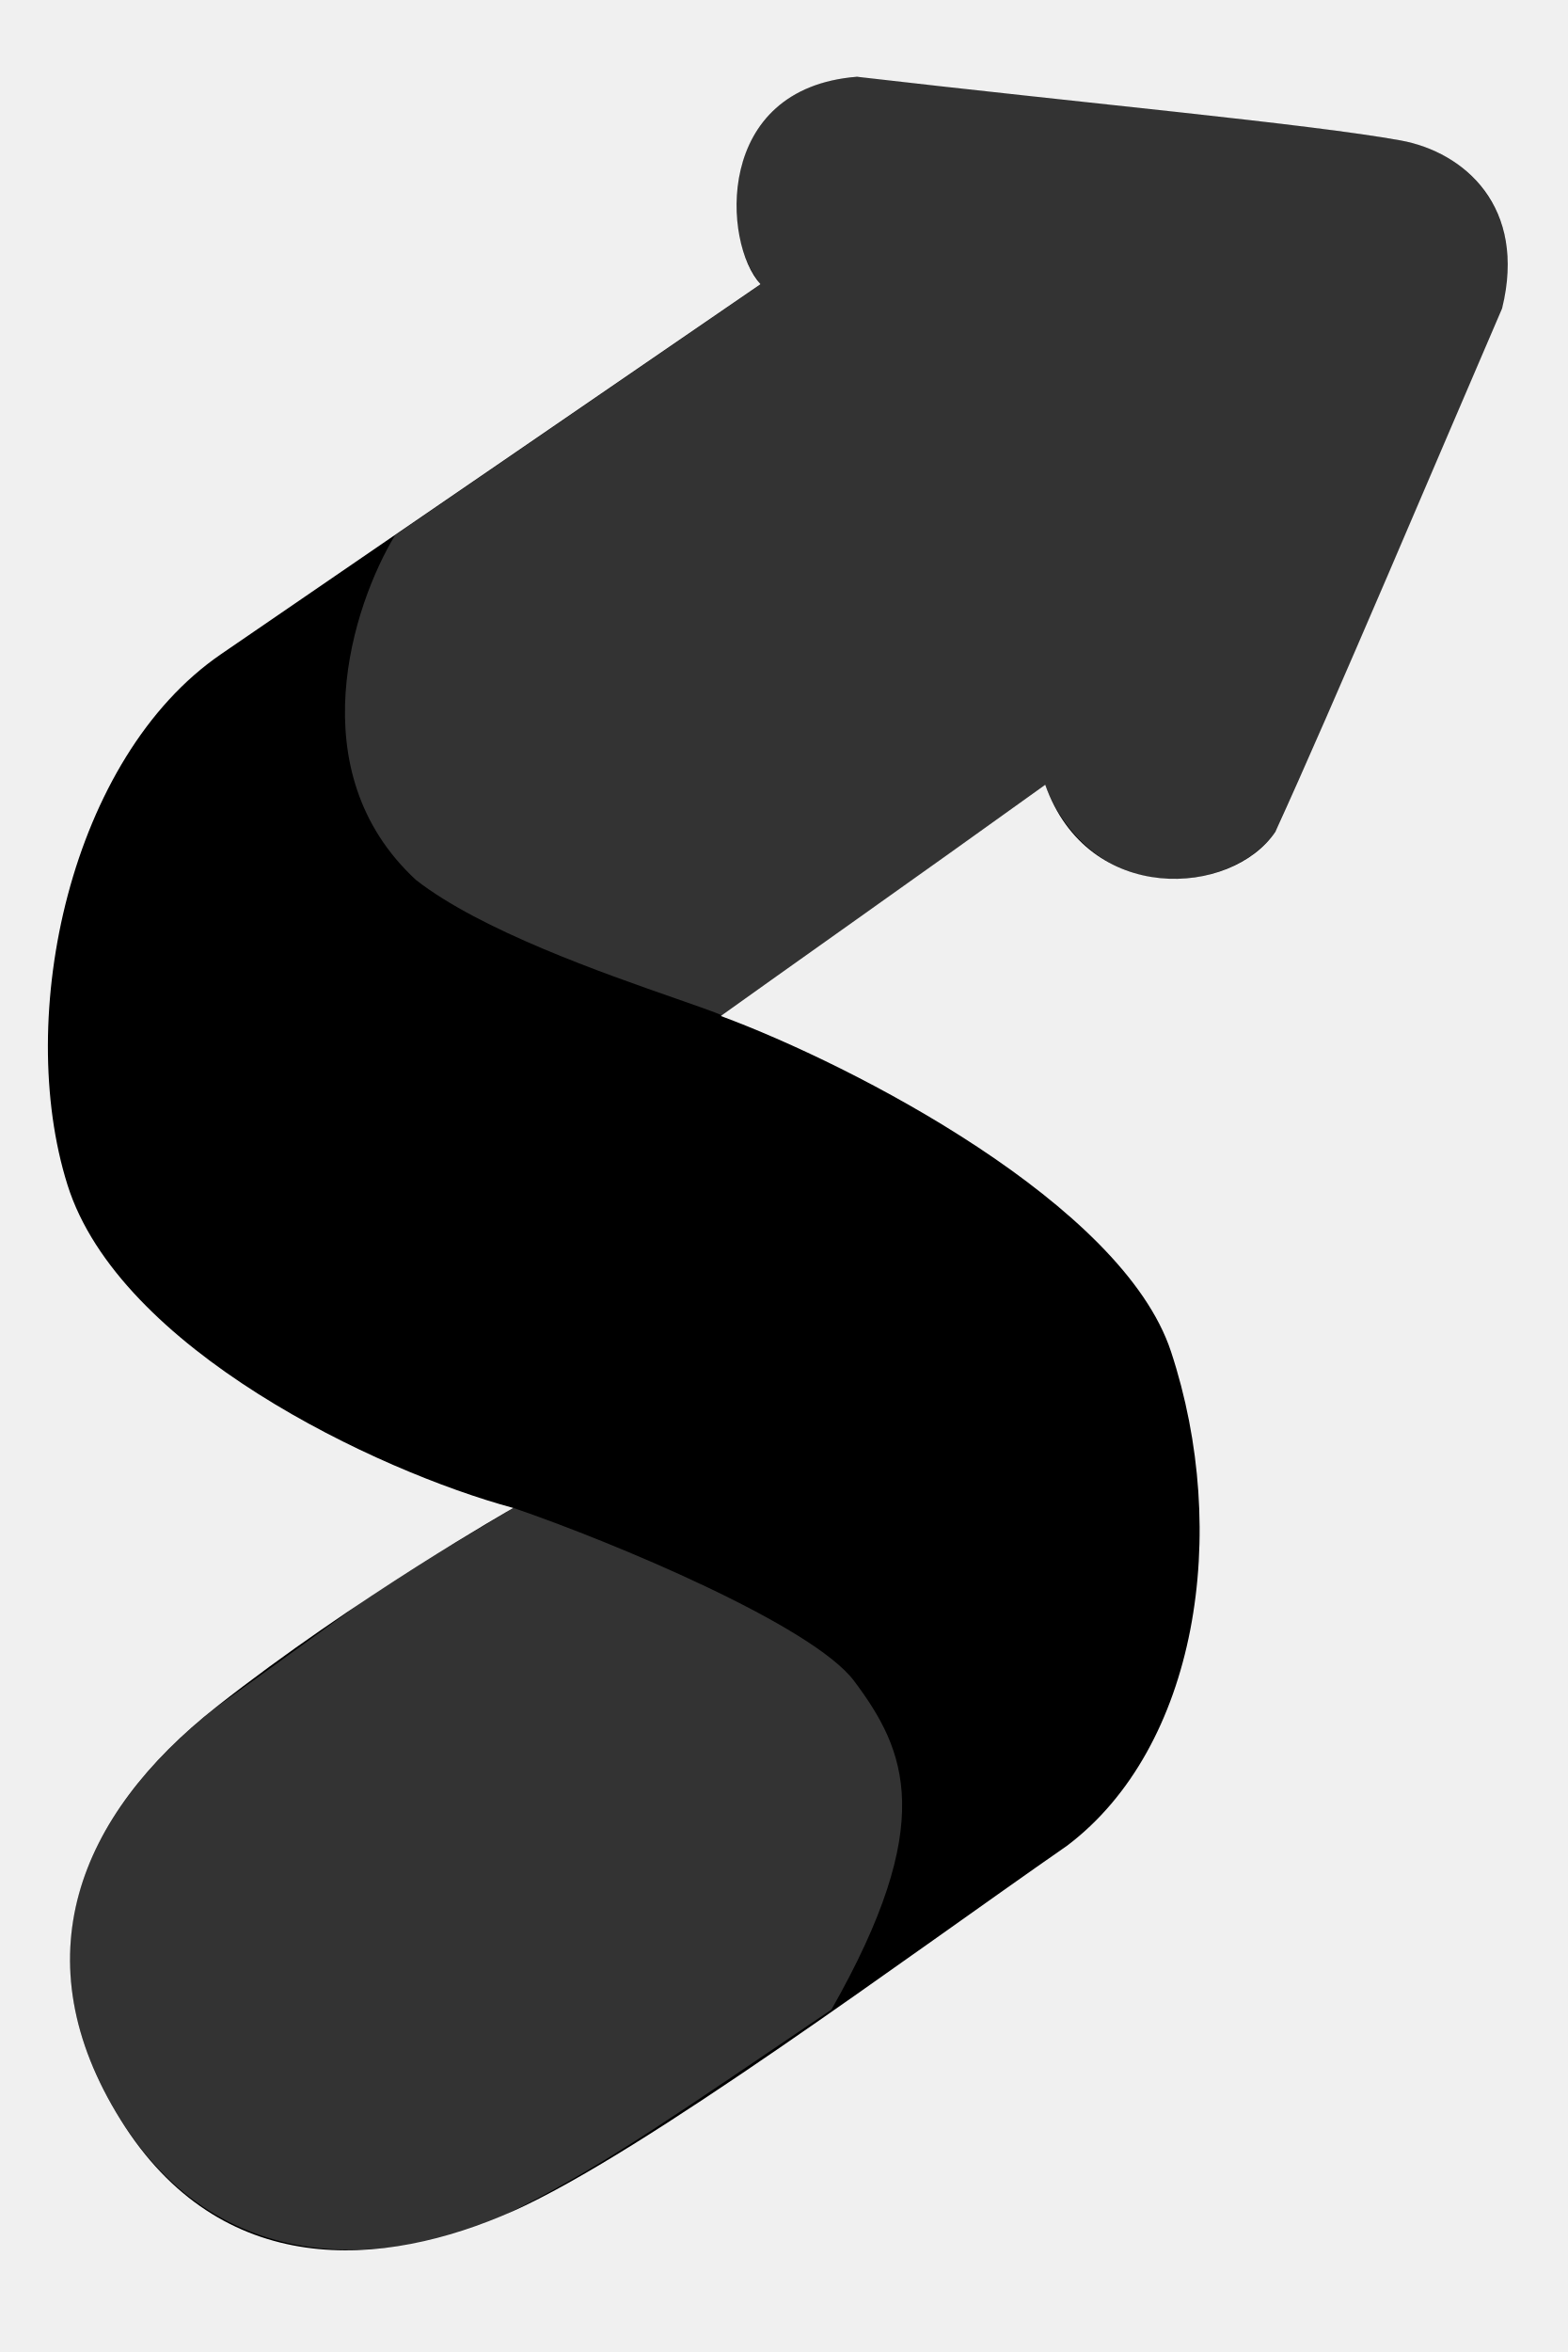
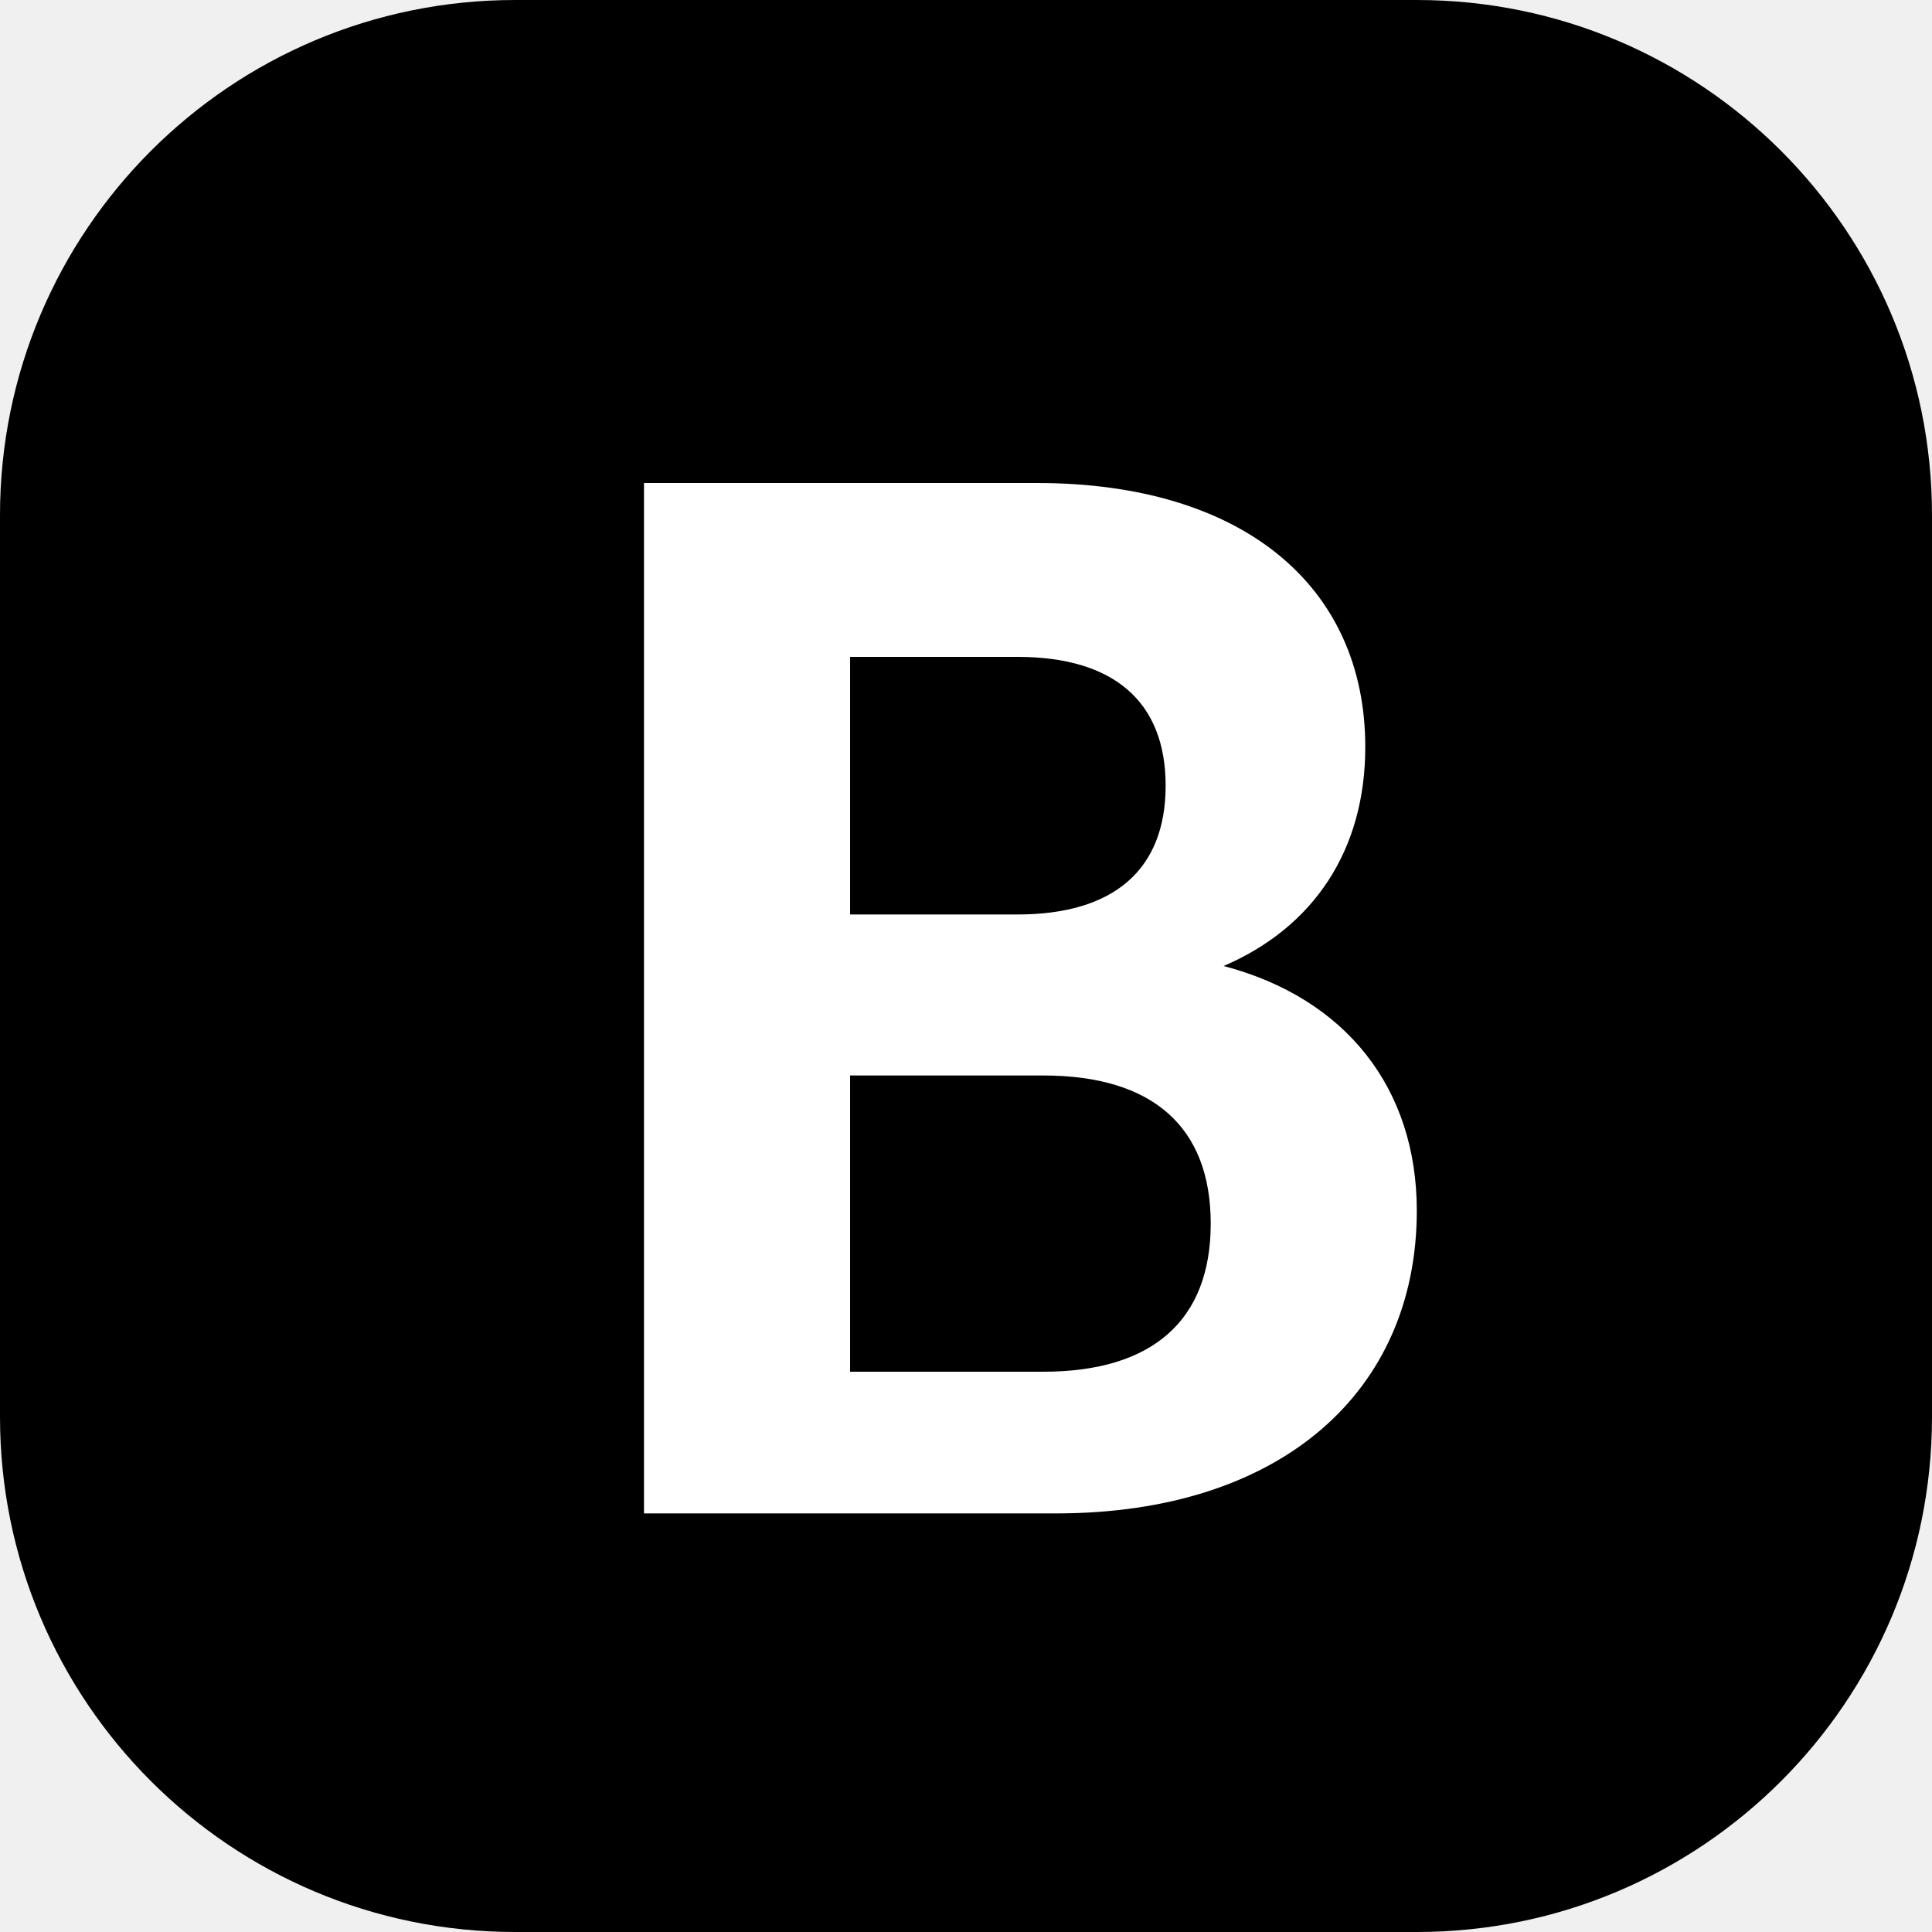
- <svg xmlns="http://www.w3.org/2000/svg" width="20" height="30" viewBox="0 0 21 30" fill="none">
-   <g id="sneat-logo" clip-path="url(#clip0_694_33374)">
-     <path id="Vector" d="M11.481 0.278C9.552 0.428 9.683 2.516 10.188 3.056C8.752 4.042 5.295 6.413 2.961 8.011C0.942 9.394 0.193 12.857 0.904 15.119C1.594 17.315 5.042 18.95 6.876 19.446C6.876 19.446 4.761 20.646 2.901 22.108C1.041 23.571 0.273 25.489 1.616 27.641C2.958 29.793 5.127 29.64 6.873 28.863C8.618 28.085 12.197 25.425 14.296 23.968C16.037 22.651 16.488 19.78 15.686 17.351C15.037 15.381 11.444 13.519 9.656 12.857C10.389 12.331 12.316 10.972 14.001 9.76C14.579 11.387 16.5 11.259 17.085 10.389C17.817 8.794 19.349 5.17 20.121 3.382C20.458 2.022 19.614 1.285 18.763 1.131C17.542 0.909 14.435 0.622 11.481 0.278Z" fill="currentColor" />
-     <path id="Vector_2" d="M10.192 3.057C9.573 2.318 9.709 0.366 11.515 0.277C12.503 0.392 13.511 0.501 14.46 0.603C16.351 0.808 18.007 0.987 18.795 1.136C19.676 1.303 20.459 2.113 20.12 3.404C19.848 4.033 19.485 4.878 19.099 5.774C18.391 7.422 17.608 9.243 17.181 10.216C16.763 11.169 14.722 11.567 13.996 9.762C12.31 10.974 10.423 12.329 9.69 12.855C9.566 12.802 9.339 12.723 9.05 12.622C8.089 12.287 6.439 11.713 5.572 11.035C3.996 9.579 4.728 7.351 5.291 6.42C6.983 5.261 8.043 4.533 9.045 3.845C9.425 3.583 9.797 3.328 10.192 3.057Z" fill="white" fill-opacity="0.2" />
-     <path id="Vector_3" d="M6.879 19.446C8.218 19.905 10.883 21.018 11.442 21.764C12.141 22.696 12.557 23.669 11.137 26.165C10.898 26.327 10.675 26.478 10.466 26.619C8.571 27.902 7.812 28.416 6.545 29.019C5.44 29.453 2.906 29.986 1.469 27.387C0.093 24.899 1.677 23.077 2.898 22.115L4.925 20.649L5.895 20.035L6.879 19.446Z" fill="white" fill-opacity="0.2" />
-   </g>
-   <defs>
-     <clipPath id="clip0_694_33374">
-       <rect width="20" height="29.454" fill="white" transform="translate(0.5 0.272736)" />
-     </clipPath>
-   </defs>
+ <svg xmlns="http://www.w3.org/2000/svg" width="30" height="30" viewBox="0 0 30 30" fill="none" aria-label="Bookly">
+   <rect width="30" height="30" rx="8" fill="currentColor" />
+   <path d="M10 7.5h6.1c3.2 0 5.1 1.6 5.1 4.1 0 1.6-.8 2.8-2.2 3.4 1.9.5 3 1.9 3 3.8 0 2.8-2.1 4.7-5.6 4.7H10V7.5Zm3.2 2.7v4h2.6c1.5 0 2.3-.7 2.3-2s-.8-2-2.3-2h-2.6Zm0 6.5v4.6h3c1.7 0 2.6-.8 2.6-2.3s-.9-2.3-2.6-2.3h-3Z" fill="#fff" />
</svg>
